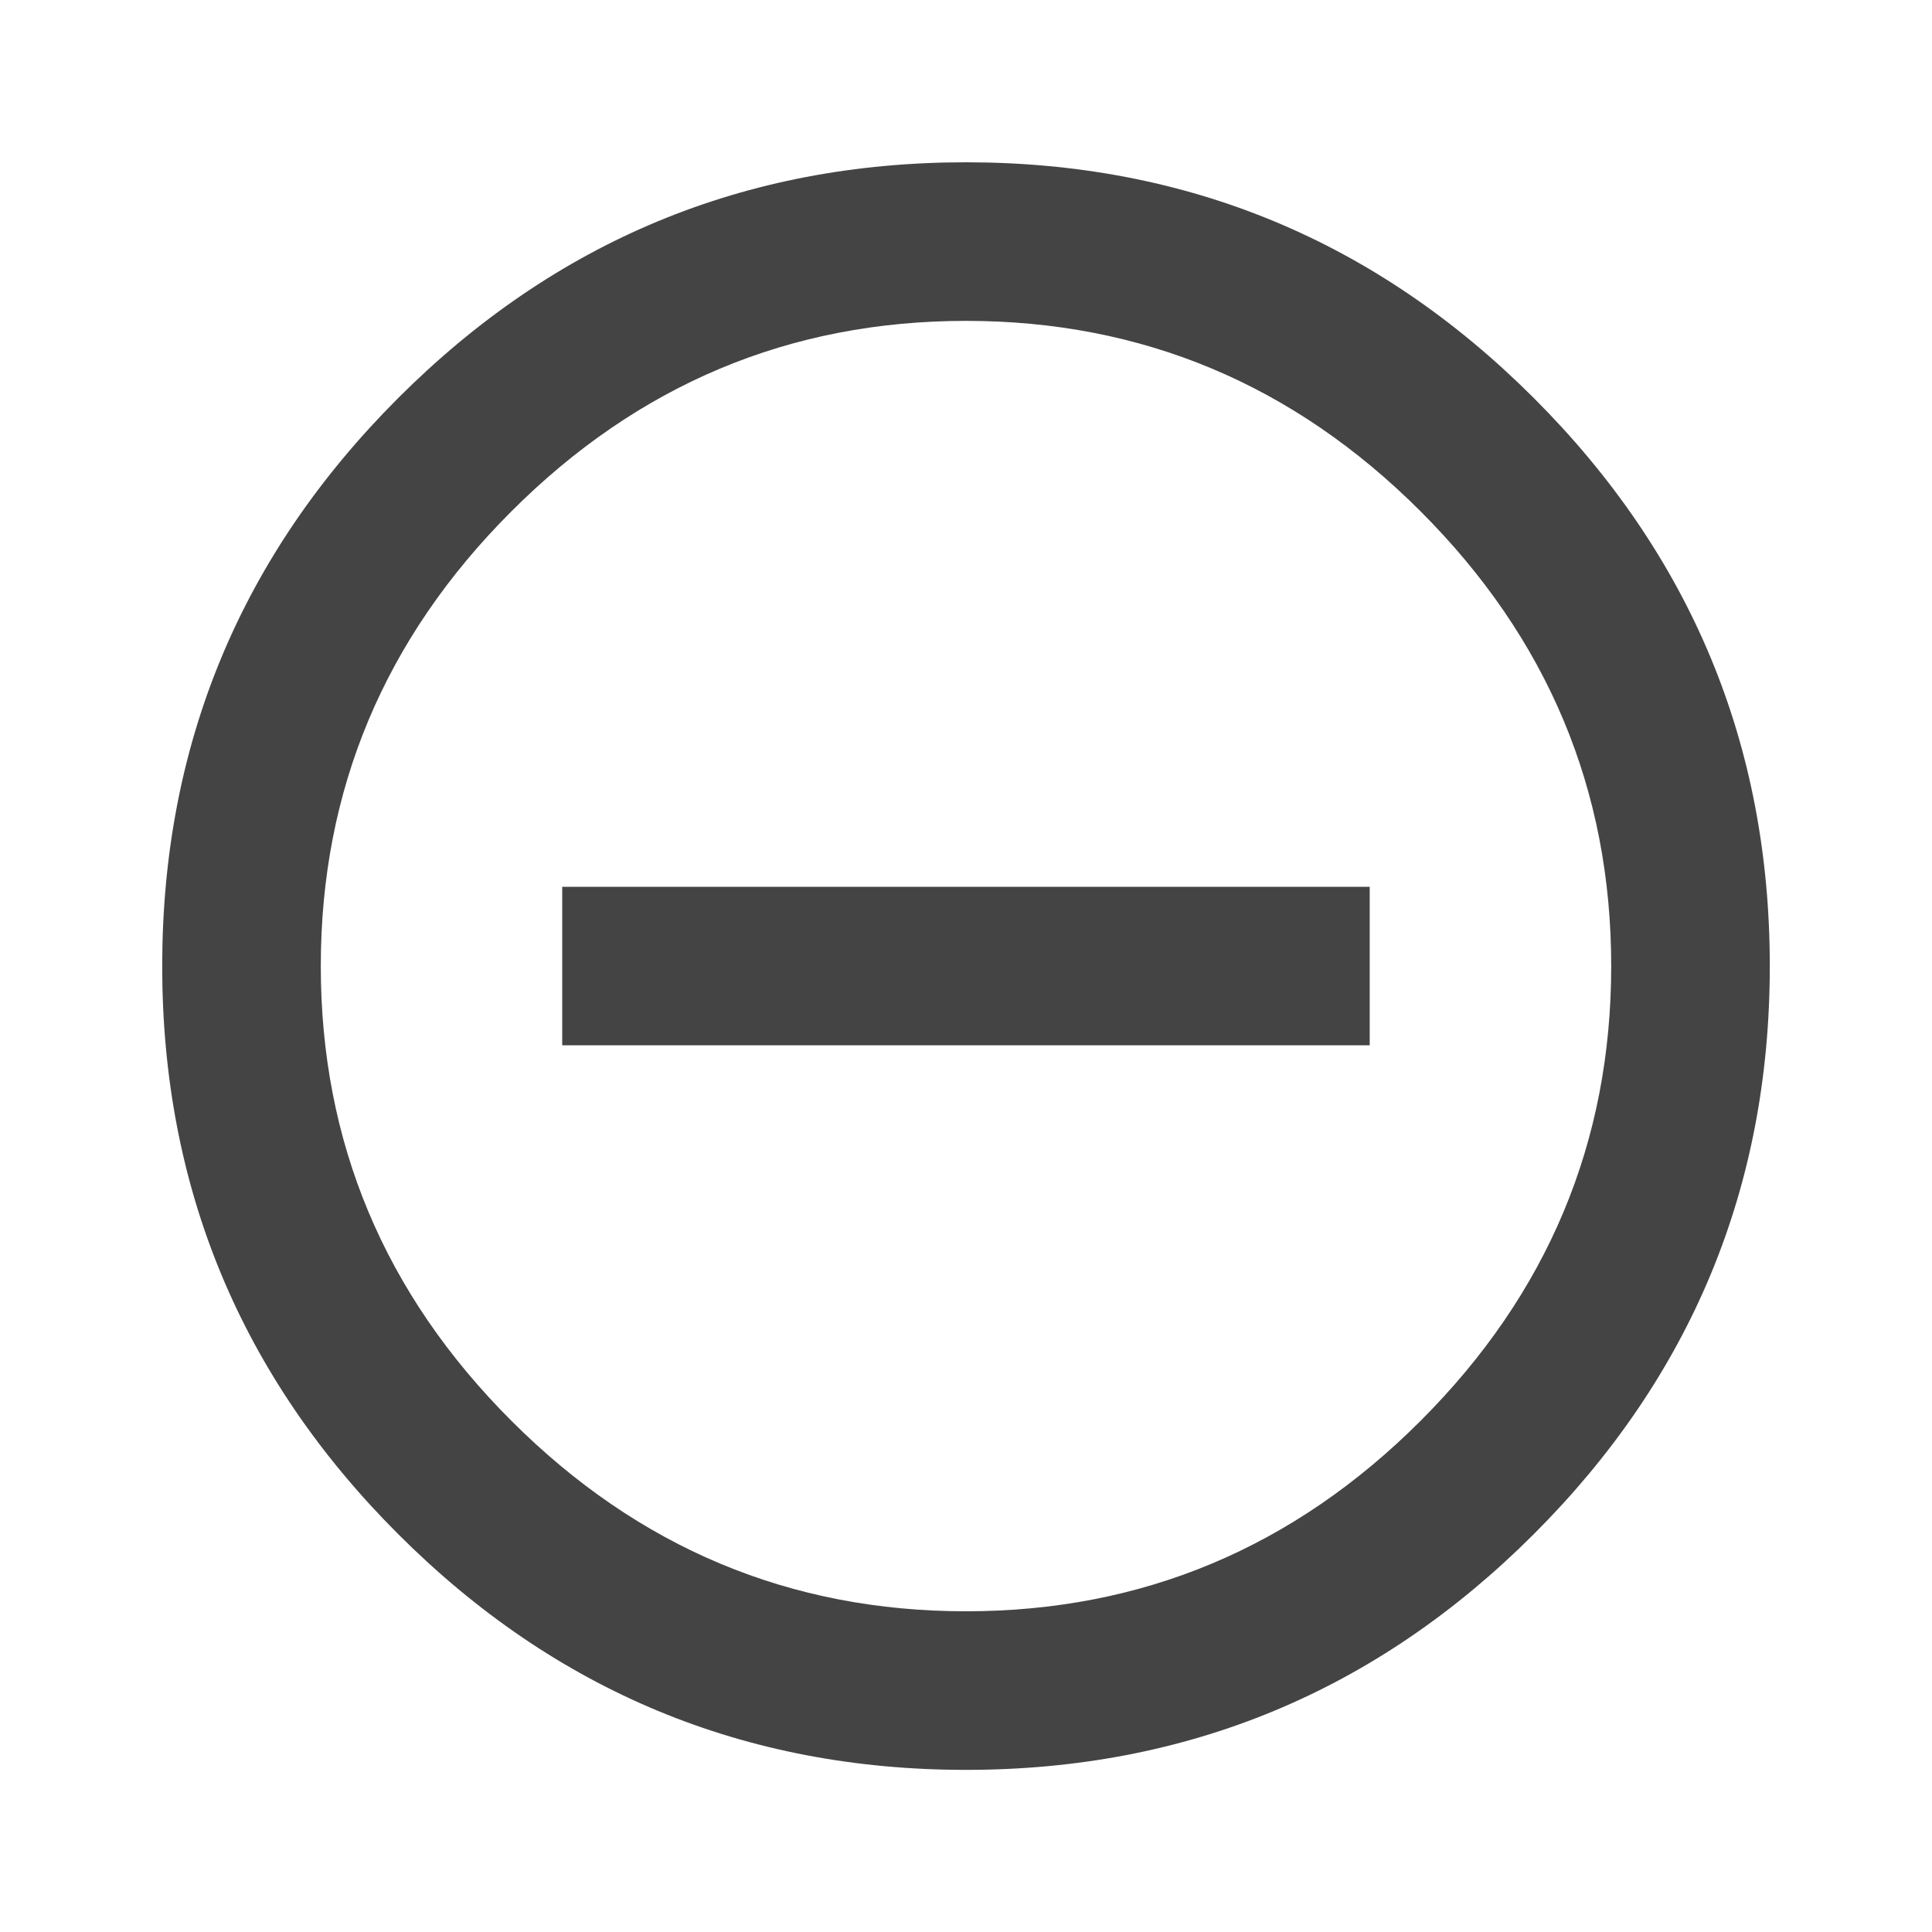
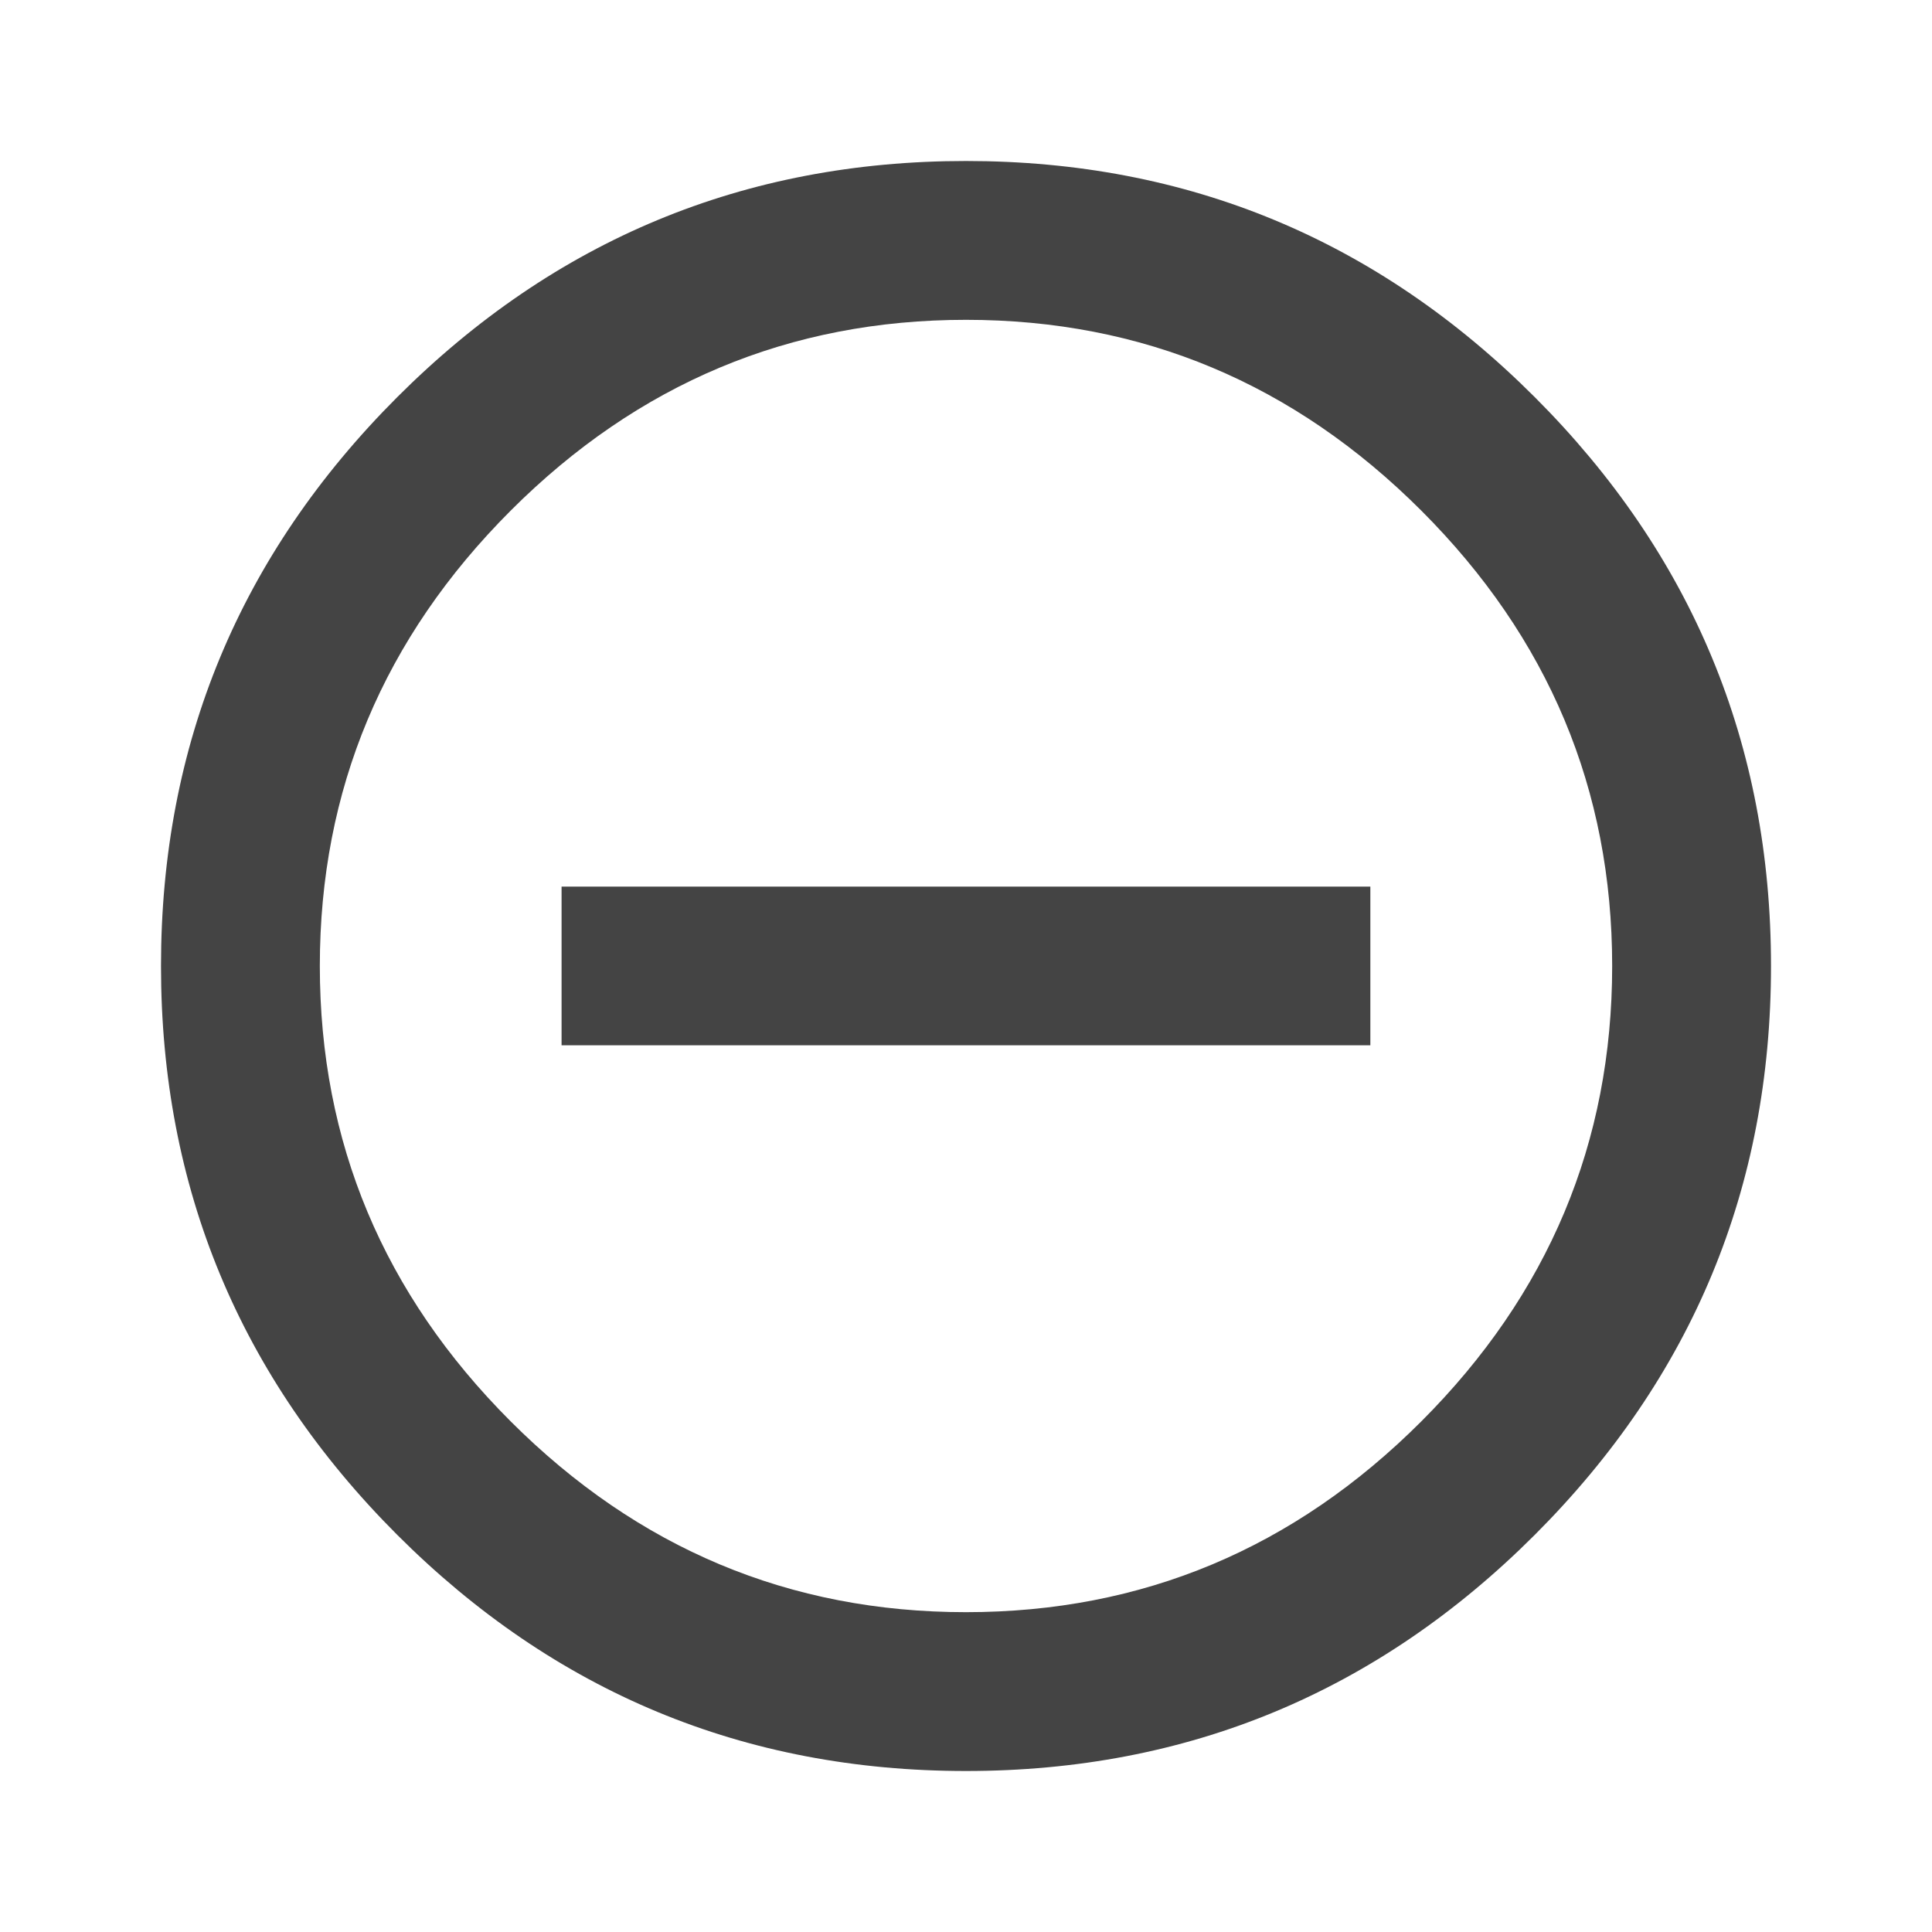
- <svg xmlns="http://www.w3.org/2000/svg" version="1.1" width="24" height="24" viewBox="0 0 24 24">
-   <path fill="#444" d="M12 20.016q3.281 0 5.648-2.367t2.367-5.648-2.367-5.648-5.648-2.367-5.648 2.367-2.367 5.648 2.367 5.648 5.648 2.367zM12 2.016q4.125 0 7.055 2.93t2.93 7.055-2.93 7.055-7.055 2.93-7.055-2.93-2.93-7.055 2.93-7.055 7.055-2.93zM6.984 11.016h10.031v1.969h-10.031v-1.969z" />
+ <svg xmlns="http://www.w3.org/2000/svg" width="24" height="24" viewBox="0 0 24 24">
+   <path d="M12 20.027q3.286 0 5.656-2.37 2.371-2.371 2.371-5.657t-2.37-5.656Q15.285 3.973 12 3.973t-5.656 2.37Q3.973 8.715 3.973 12t2.37 5.656Q8.715 20.027 12 20.027zM12 2q4.131 0 7.066 2.934Q22 7.87 22 12t-2.934 7.066Q16.13 22 12 22t-7.066-2.934Q2 16.13 2 12t2.934-7.066Q7.87 2 12 2zm-5.024 9.014h10.047v1.971H6.976v-1.971z" fill="#444" />
</svg>
